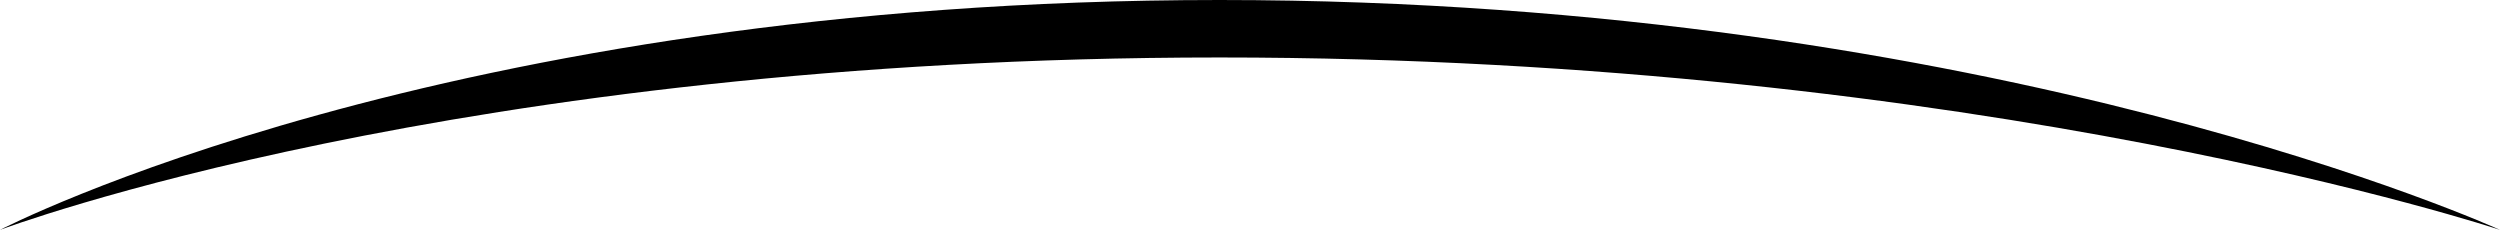
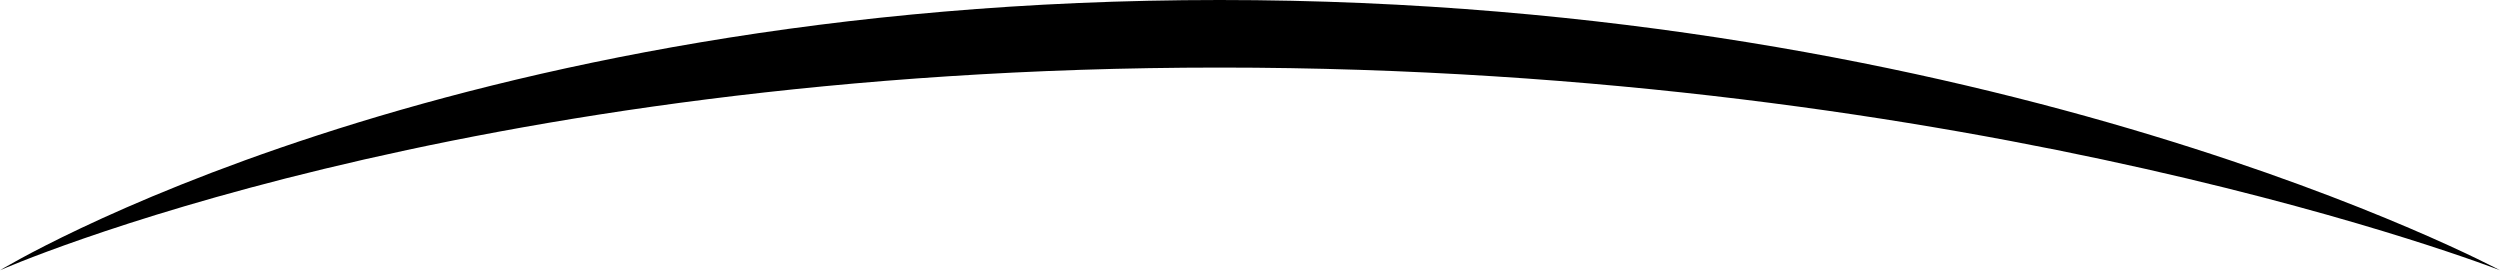
- <svg xmlns="http://www.w3.org/2000/svg" version="1.1" id="层_1" x="0px" y="0px" width="174px" height="16px" viewBox="0 0 174 16" enable-background="new 0 0 174 16" xml:space="preserve">
-   <path fill-rule="evenodd" clip-rule="evenodd" d="M0,16C0,16,31.83,4,84.88,4S174,16,174,16S138.99,0,84.88,0S0,16,0,16z" />
+ <svg xmlns="http://www.w3.org/2000/svg" version="1.1" id="层_1" x="0px" y="0px" width="37px" height="4px" viewBox="0 0 37 4" enable-background="new 0 0 37 4" xml:space="preserve">
+   <path fill-rule="evenodd" clip-rule="evenodd" d="M0,4c0,0,6.77-3,18.05-3S37,4,37,4s-7.45-4-18.95-4C6.54,0,0,4,0,4z" />
</svg>
